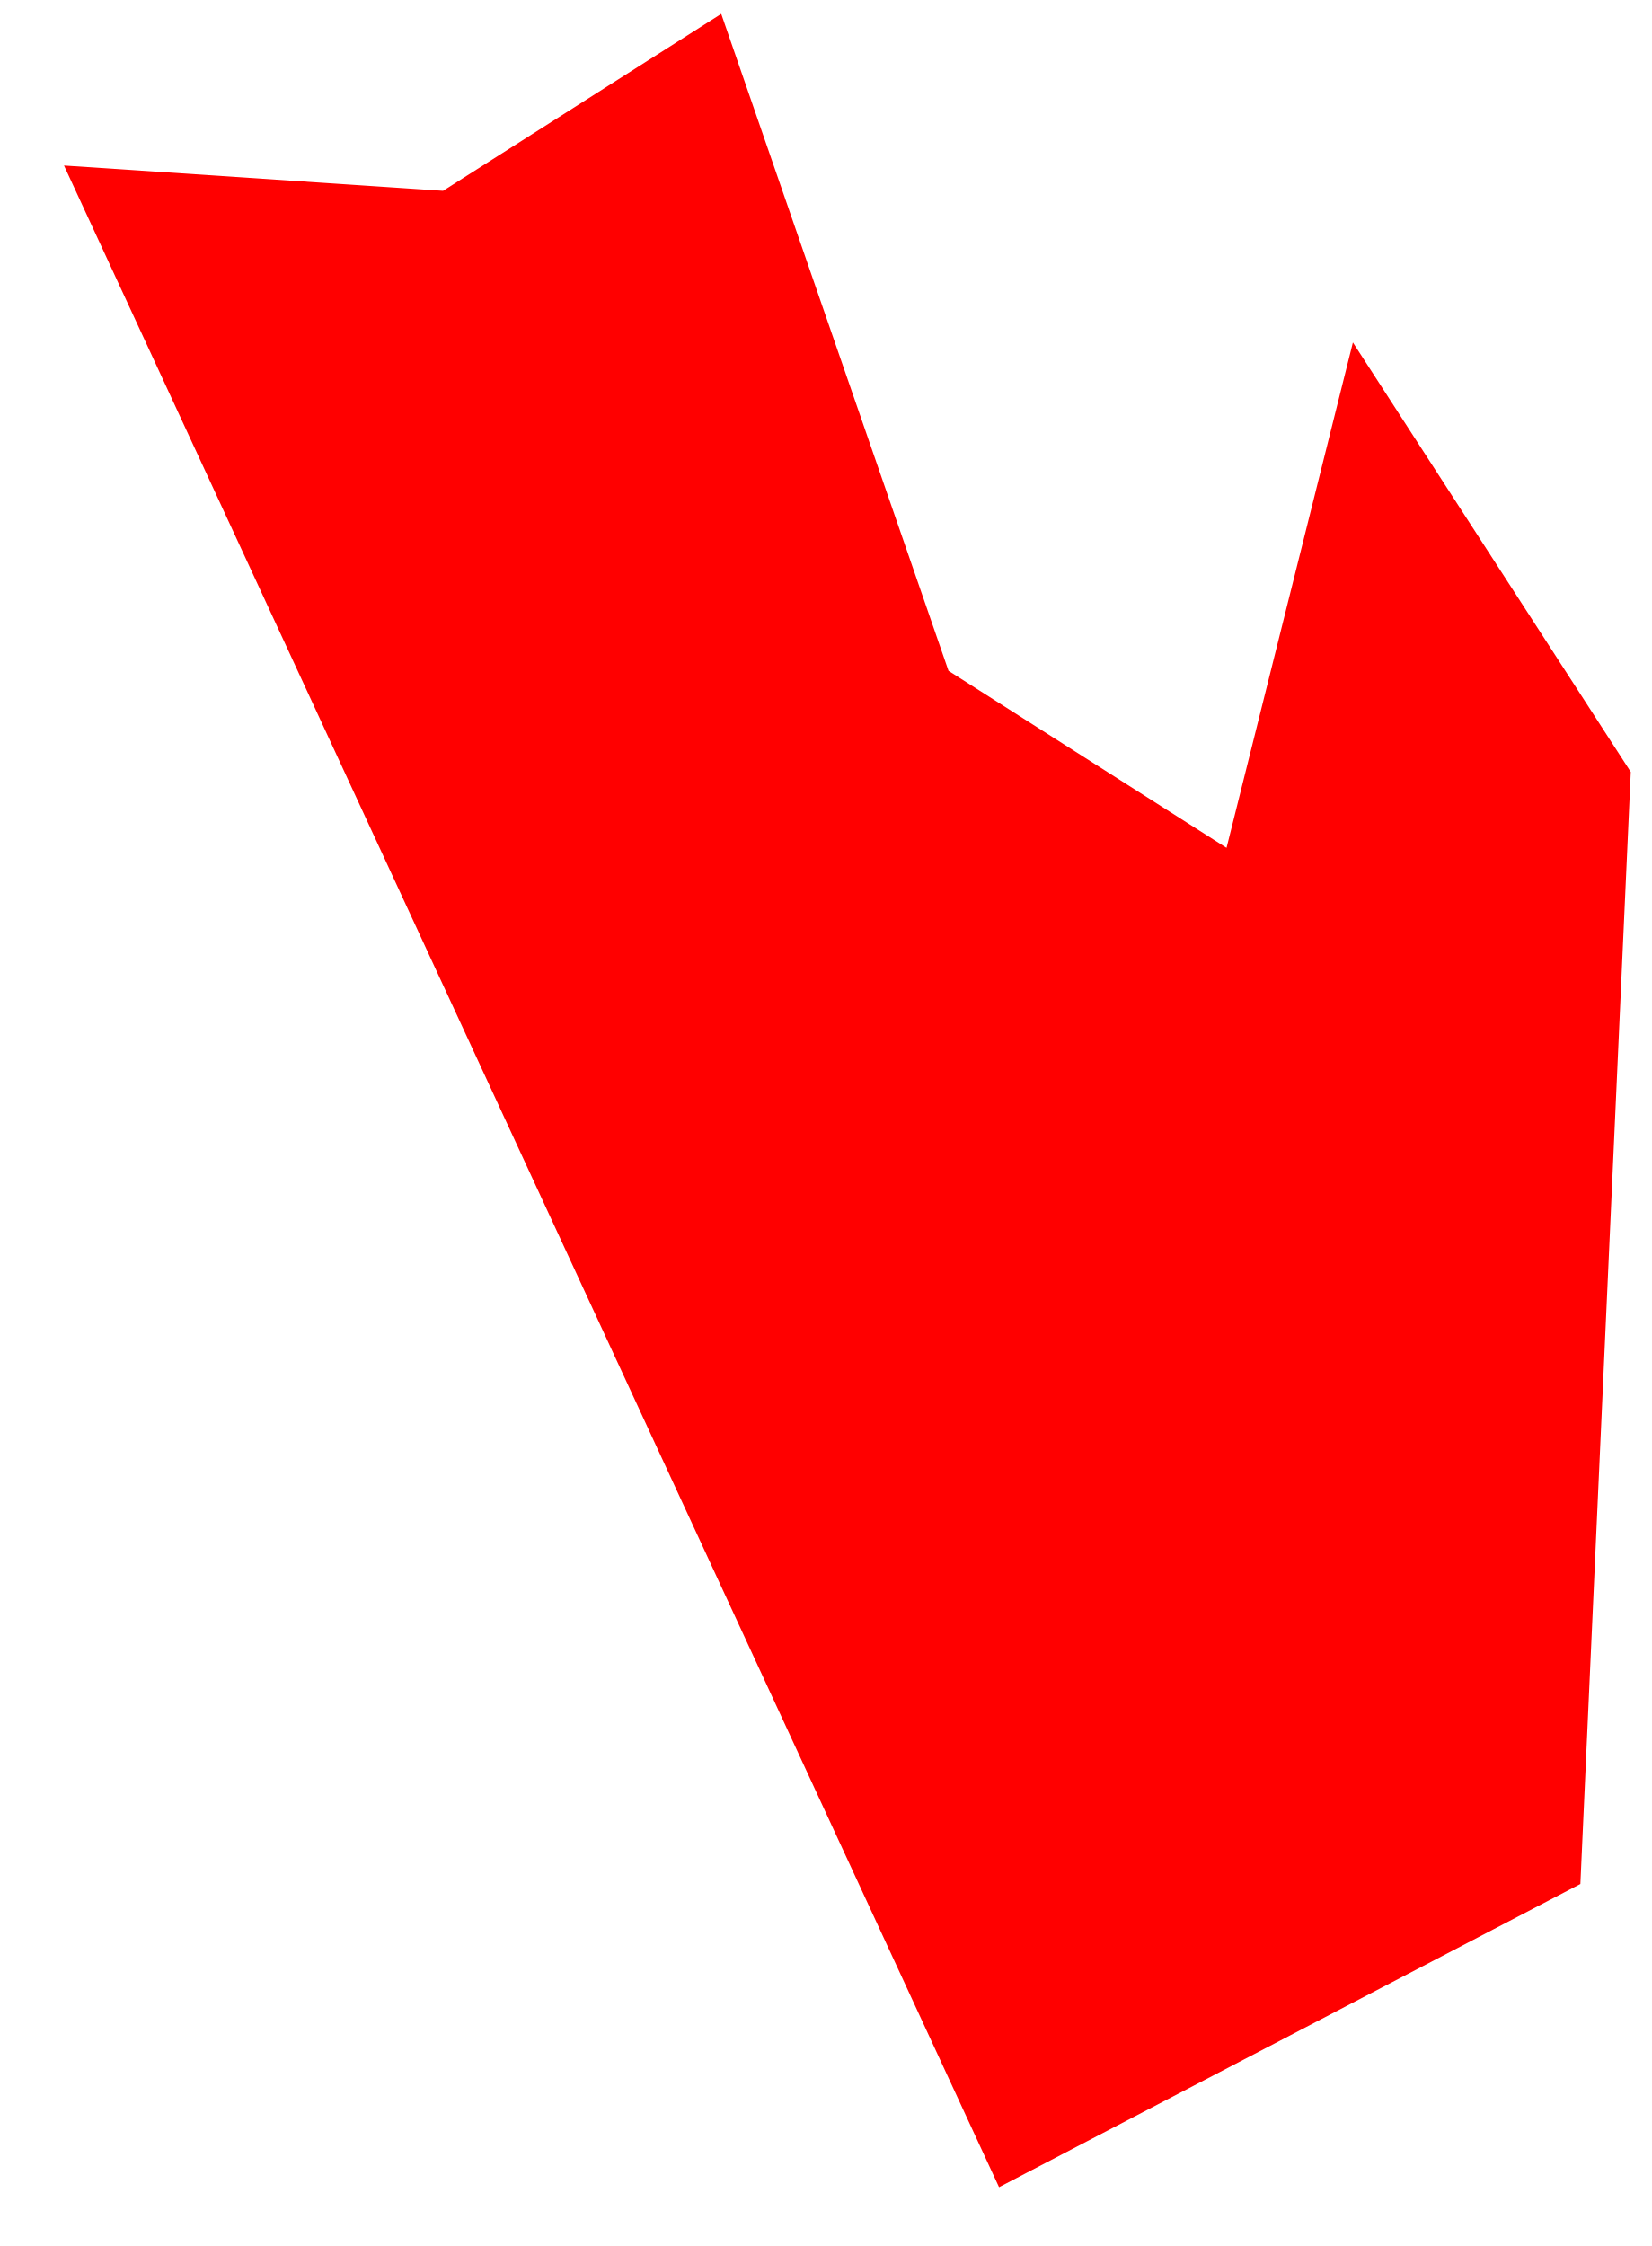
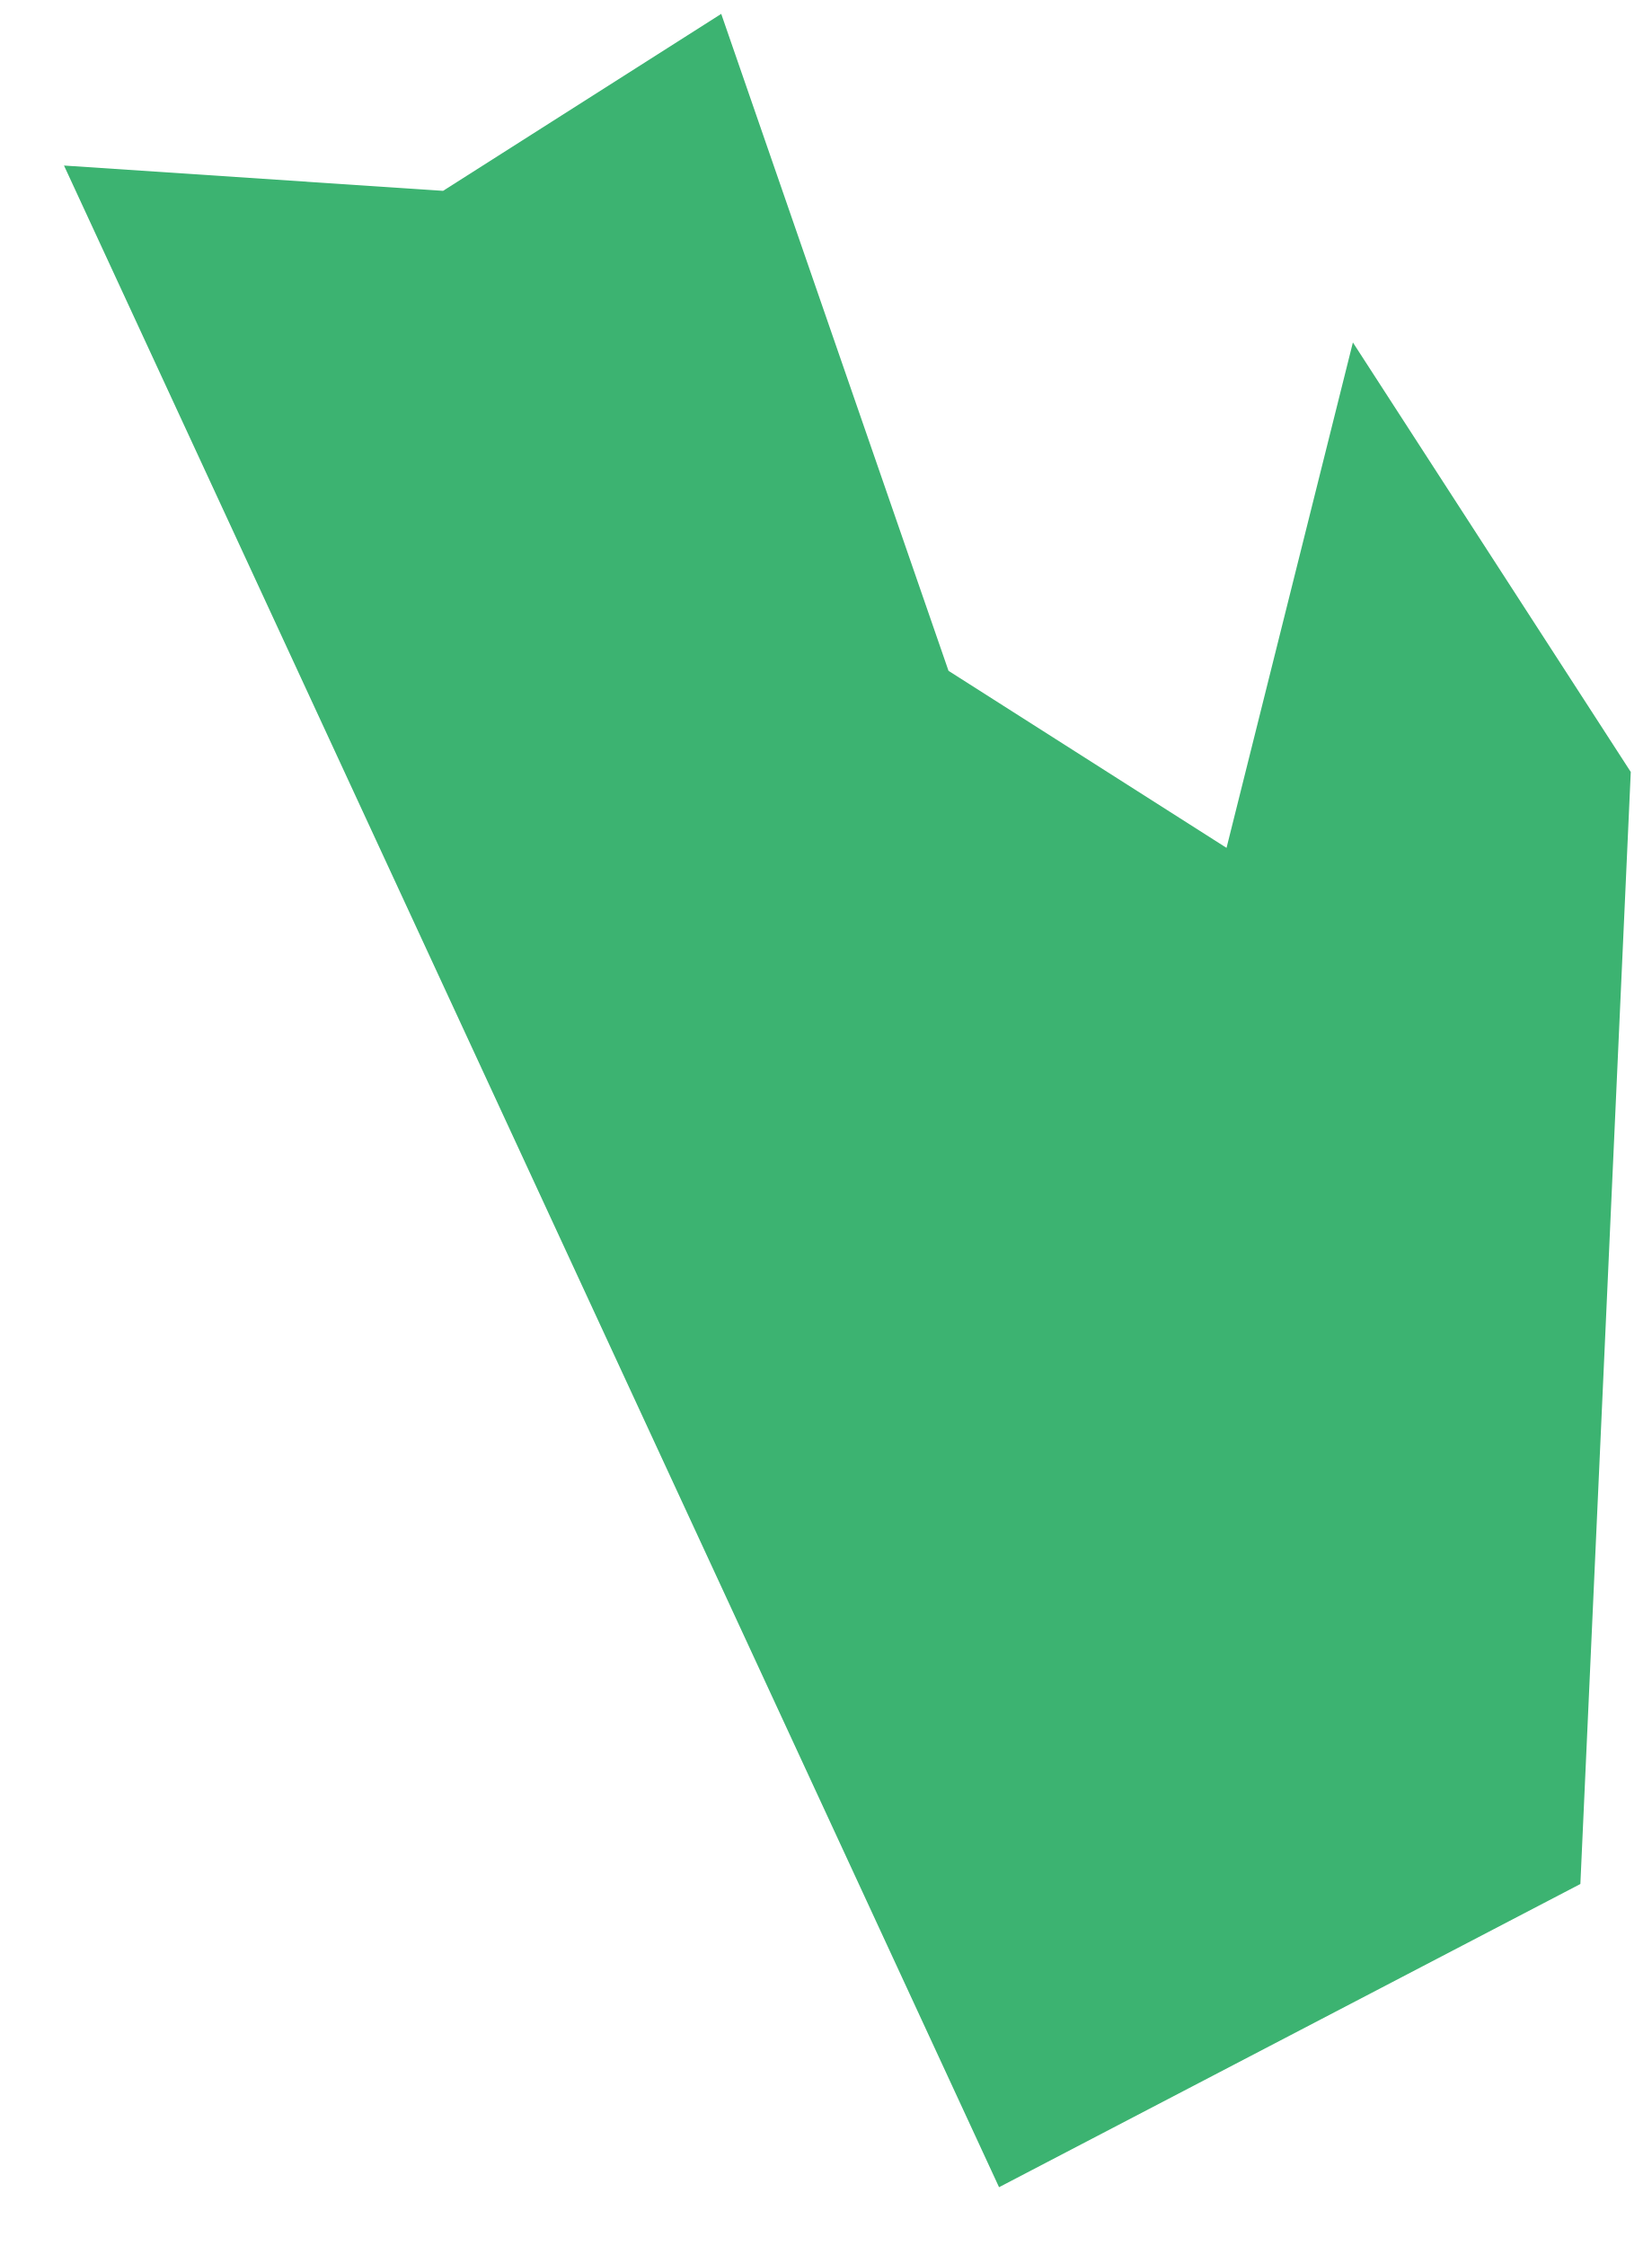
<svg xmlns="http://www.w3.org/2000/svg" width="25" height="34" viewBox="0 0 25 34" fill="none">
-   <path fill-rule="evenodd" clip-rule="evenodd" d="M0.969 2.506L15.125 33.11L23.926 28.52L24.689 11.686L20.482 5.184L18.569 12.835L14.36 10.155L10.919 0.21L6.708 2.889L0.969 2.506Z" fill="red" />
+   <path fill-rule="evenodd" clip-rule="evenodd" d="M0.969 2.506L15.125 33.11L23.926 28.52L24.689 11.686L20.482 5.184L18.569 12.835L14.36 10.155L10.919 0.21L6.708 2.889L0.969 2.506Z" fill="#3CB371" />
</svg>
